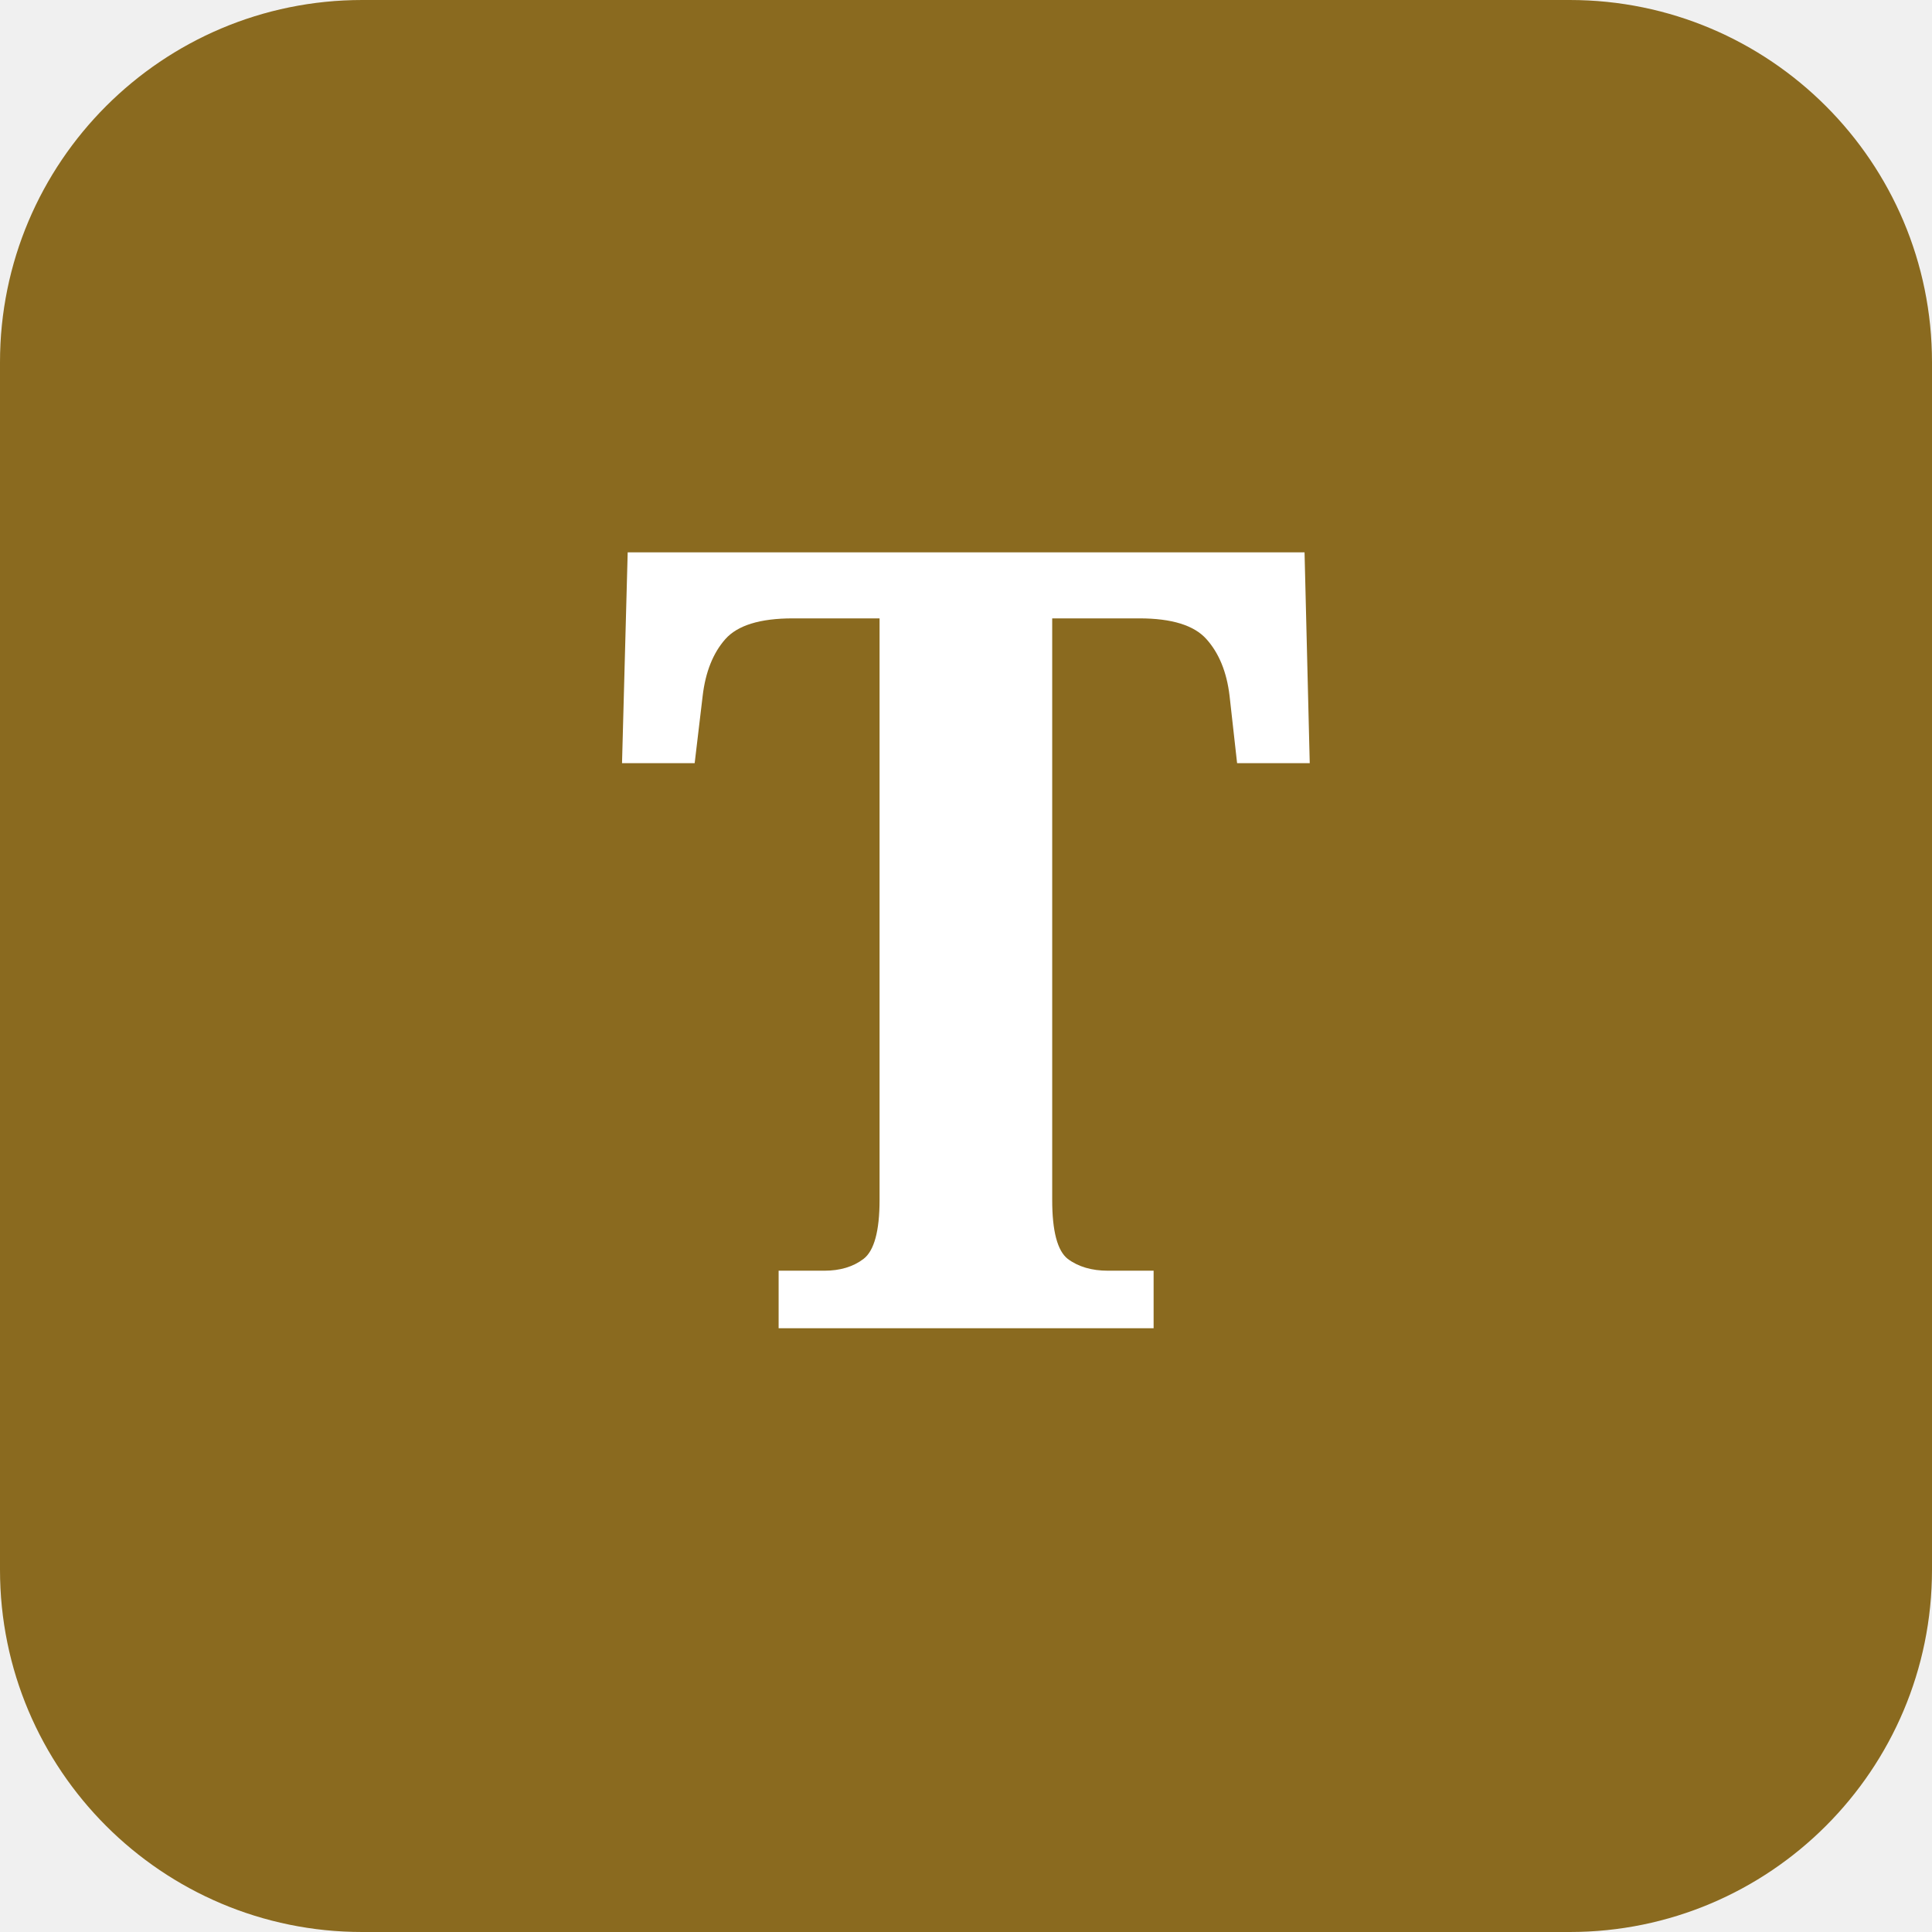
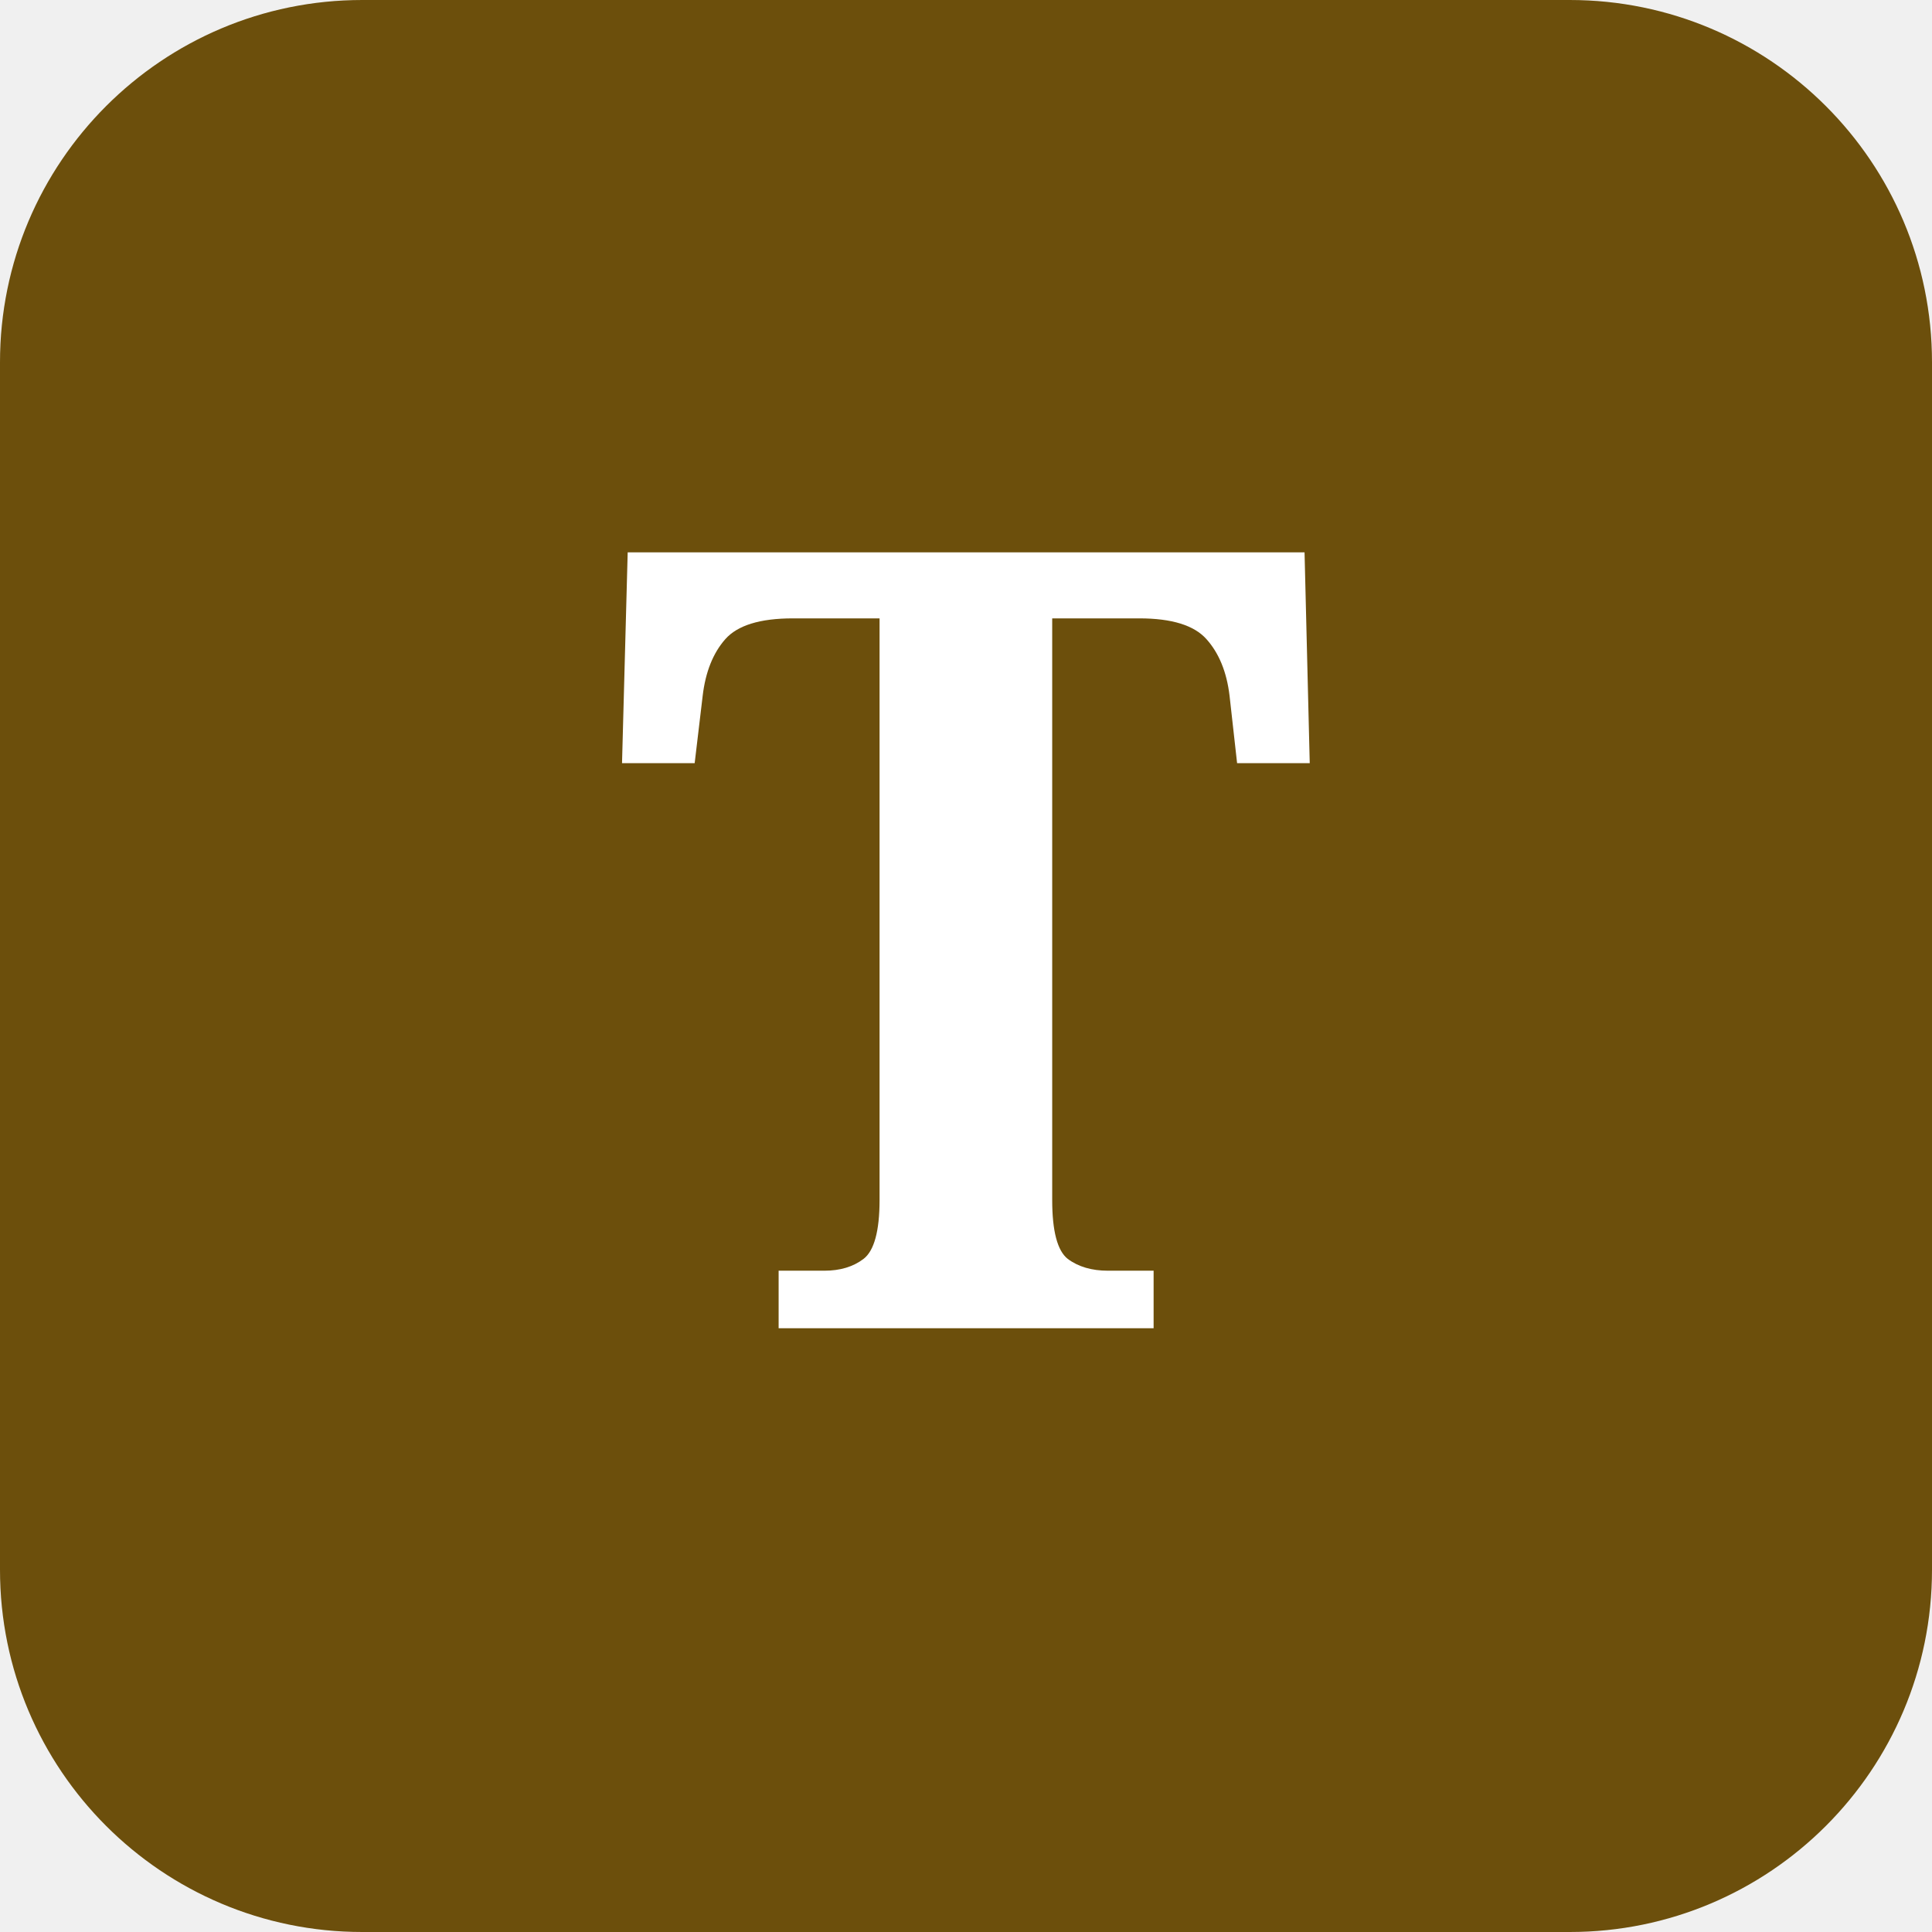
<svg xmlns="http://www.w3.org/2000/svg" viewBox="0 0 64 64">
-   <rect width="64" height="64" rx="12" fill="#8A6A1F" />
+   <rect width="64" height="64" rx="12" fill="#6C4F0C" />
  <text x="32" y="44" font-family="Georgia, serif" font-size="36" font-weight="700" fill="#fff" text-anchor="middle">T</text>
</svg>
